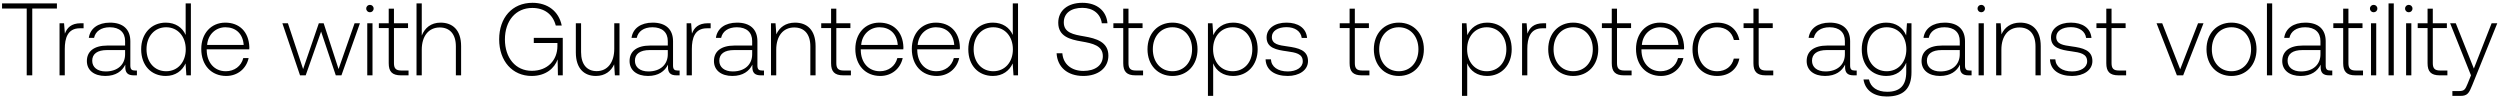
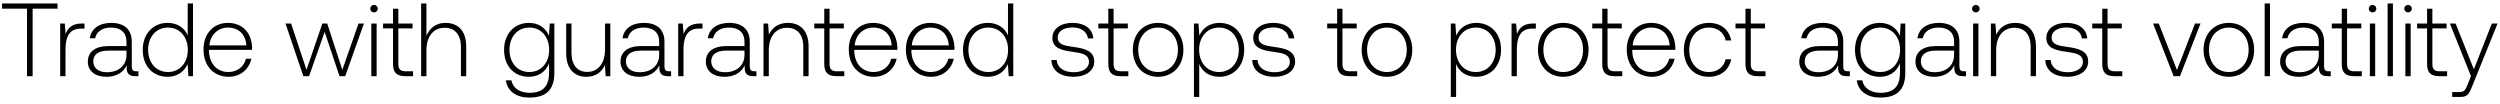
- <svg xmlns="http://www.w3.org/2000/svg" width="365" height="15" viewBox="0 0 365 15" fill="none">
-   <path d="M.3 1.25h3.6V11h.81V1.25h3.6V.5H.3v.75zm11.498 2.145c-1.41 0-2.01.675-2.325 1.515l-.12-1.515h-.66V11h.765V7.145c0-1.545.405-3.015 2.19-3.015h.555v-.735h-.405zm7.906 6.9c-.45 0-.675-.15-.675-.735V6.02c0-1.74-1.065-2.715-2.97-2.715-1.74 0-2.895.84-3.09 2.22h.765c.195-.93 1.005-1.545 2.295-1.545 1.425 0 2.235.75 2.235 2.01v.66h-2.58c-1.95 0-3 .84-3 2.265 0 1.35 1.065 2.175 2.685 2.175 1.545 0 2.46-.705 2.925-1.65v.27c-.03.9.345 1.29 1.245 1.29h.45v-.705h-.285zm-1.44-2.37c0 1.455-1.035 2.505-2.835 2.505-1.215 0-1.965-.615-1.965-1.56 0-1.005.75-1.56 2.16-1.56h2.64v.615zm8.841-2.82c-.465-1.08-1.485-1.8-2.91-1.8-2.085 0-3.585 1.59-3.585 3.885 0 2.4 1.5 3.9 3.585 3.9 1.425 0 2.415-.765 2.895-1.83l.12 1.74h.66V.5h-.765v4.605zm-2.85 5.295c-1.695 0-2.865-1.32-2.865-3.21 0-1.875 1.17-3.21 2.865-3.21 1.695 0 2.865 1.335 2.865 3.225 0 1.875-1.17 3.195-2.865 3.195zm8.774.69c1.665 0 2.94-1.08 3.27-2.61h-.78c-.3 1.185-1.304 1.92-2.55 1.92-1.695 0-2.76-1.29-2.79-3.06v-.135h6.21c0-.105.015-.225.015-.315-.075-2.265-1.47-3.585-3.51-3.585-2.084 0-3.51 1.59-3.51 3.84 0 2.385 1.485 3.945 3.645 3.945zm-2.79-4.53c.12-1.545 1.276-2.58 2.67-2.58 1.486 0 2.55.915 2.67 2.58h-5.34zM43.806 11h.825l2.25-6.39L49.025 11h.825l2.7-7.605h-.78l-2.34 6.69-2.175-6.69h-.705l-2.295 6.69-2.22-6.69h-.81L43.805 11zM54.01 1.79c.3 0 .54-.225.54-.54 0-.315-.24-.54-.54-.54-.3 0-.54.225-.54.54 0 .315.24.54.54.54zM53.62 11h.765V3.395h-.765V11zm3.133-1.77c0 1.215.495 1.77 1.785 1.77h1.11v-.705h-1.05c-.795 0-1.08-.3-1.08-1.08V4.1h2.055v-.705h-2.055v-2.13h-.765v2.13h-1.44V4.1h1.44v5.13zm7.57-5.925c-1.426 0-2.31.795-2.746 1.89V.5h-.765V11h.765V7.25c0-1.98 1.005-3.24 2.625-3.24 1.455 0 2.355.96 2.355 2.76V11h.765V6.74c0-2.4-1.275-3.435-3-3.435zm13.295 7.785c2.1 0 3.345-1.155 3.795-2.415L81.458 11h.705V5.525h-4.23v.75h3.45v.45c0 2.055-1.425 3.615-3.75 3.615-2.355 0-3.915-1.89-3.915-4.59 0-2.685 1.56-4.59 3.99-4.59 1.77 0 3 .915 3.435 2.565h.87c-.435-2.1-2.07-3.315-4.275-3.315-2.97 0-4.86 2.19-4.86 5.34 0 3.165 1.935 5.34 4.74 5.34zm12.064-3.96c0 1.995-.99 3.255-2.565 3.255-1.41 0-2.28-.96-2.28-2.775V3.395h-.765v4.26c0 2.385 1.245 3.435 2.925 3.435 1.35 0 2.235-.72 2.67-1.695L89.772 11h.675V3.395h-.765V7.13zm9.256 3.165c-.45 0-.675-.15-.675-.735V6.02c0-1.74-1.065-2.715-2.97-2.715-1.74 0-2.895.84-3.09 2.22h.765c.195-.93 1.005-1.545 2.295-1.545 1.425 0 2.235.75 2.235 2.01v.66h-2.58c-1.95 0-3 .84-3 2.265 0 1.35 1.065 2.175 2.685 2.175 1.545 0 2.46-.705 2.925-1.65v.27c-.03.9.345 1.29 1.245 1.29h.45v-.705h-.285zm-1.44-2.37c0 1.455-1.035 2.505-2.835 2.505-1.215 0-1.965-.615-1.965-1.56 0-1.005.75-1.56 2.16-1.56h2.64v.615zm5.853-4.53c-1.41 0-2.01.675-2.325 1.515l-.12-1.515h-.66V11h.765V7.145c0-1.545.405-3.015 2.19-3.015h.555v-.735h-.405zm7.906 6.9c-.45 0-.675-.15-.675-.735V6.02c0-1.74-1.065-2.715-2.97-2.715-1.74 0-2.895.84-3.09 2.22h.765c.195-.93 1.005-1.545 2.295-1.545 1.425 0 2.235.75 2.235 2.01v.66h-2.58c-1.95 0-3 .84-3 2.265 0 1.35 1.065 2.175 2.685 2.175 1.545 0 2.46-.705 2.925-1.65v.27c-.03.9.345 1.29 1.245 1.29h.45v-.705h-.285zm-1.44-2.37c0 1.455-1.035 2.505-2.835 2.505-1.215 0-1.965-.615-1.965-1.56 0-1.005.75-1.56 2.16-1.56h2.64v.615zm6.258-4.62c-1.395 0-2.295.72-2.73 1.71l-.12-1.62h-.66V11h.765V7.25c0-1.98 1.005-3.24 2.625-3.24 1.47 0 2.355.96 2.355 2.76V11h.765V6.74c0-2.4-1.275-3.435-3-3.435zm5.263 5.925c0 1.215.495 1.77 1.785 1.77h1.11v-.705h-1.05c-.795 0-1.08-.3-1.08-1.08V4.1h2.055v-.705h-2.055v-2.13h-.765v2.13h-1.44V4.1h1.44v5.13zm7.185 1.86c1.665 0 2.94-1.08 3.27-2.61h-.78c-.3 1.185-1.305 1.92-2.55 1.92-1.695 0-2.76-1.29-2.79-3.06v-.135h6.21c0-.105.015-.225.015-.315-.075-2.265-1.47-3.585-3.51-3.585-2.085 0-3.51 1.59-3.51 3.84 0 2.385 1.485 3.945 3.645 3.945zm-2.79-4.53c.12-1.545 1.275-2.58 2.67-2.58 1.485 0 2.55.915 2.67 2.58h-5.34zm11.037 4.53c1.665 0 2.94-1.08 3.27-2.61h-.78c-.3 1.185-1.305 1.92-2.55 1.92-1.695 0-2.76-1.29-2.79-3.06v-.135h6.21c0-.105.015-.225.015-.315-.075-2.265-1.47-3.585-3.51-3.585-2.085 0-3.51 1.59-3.51 3.84 0 2.385 1.485 3.945 3.645 3.945zm-2.79-4.53c.12-1.545 1.275-2.58 2.67-2.58 1.485 0 2.55.915 2.67 2.58h-5.34zm13.887-1.455c-.465-1.08-1.485-1.8-2.91-1.8-2.085 0-3.585 1.59-3.585 3.885 0 2.4 1.5 3.9 3.585 3.9 1.425 0 2.415-.765 2.895-1.83l.12 1.74h.66V.5h-.765v4.605zm-2.85 5.295c-1.695 0-2.865-1.32-2.865-3.21 0-1.875 1.17-3.21 2.865-3.21 1.695 0 2.865 1.335 2.865 3.225 0 1.875-1.17 3.195-2.865 3.195zm9.247-2.625c.105 1.98 1.545 3.315 3.9 3.315 2.205 0 3.66-1.2 3.66-2.97 0-1.995-1.77-2.505-3.51-2.805-1.605-.27-3-.54-3-2.04 0-1.365 1.065-2.13 2.715-2.13 1.575 0 2.655.885 2.835 2.25h.825c-.15-1.8-1.515-2.985-3.66-2.985-2.13 0-3.525 1.125-3.525 2.91 0 1.995 1.71 2.445 3.39 2.73 1.65.285 3.12.615 3.12 2.145 0 1.35-1.14 2.16-2.835 2.16-1.77 0-2.97-1.02-3.075-2.58h-.84zm9.73 1.455c0 1.215.495 1.77 1.785 1.77h1.11v-.705h-1.05c-.795 0-1.08-.3-1.08-1.08V4.1h2.055v-.705h-2.055v-2.13h-.765v2.13h-1.44V4.1h1.44v5.13zm7.185 1.86c2.145 0 3.66-1.59 3.66-3.9 0-2.295-1.515-3.885-3.66-3.885-2.145 0-3.645 1.59-3.645 3.885 0 2.31 1.5 3.9 3.645 3.9zm0-.69c-1.695 0-2.865-1.32-2.865-3.21 0-1.875 1.17-3.21 2.865-3.21 1.695 0 2.865 1.335 2.865 3.21 0 1.89-1.17 3.21-2.865 3.21zm8.855-7.095c-1.425 0-2.415.765-2.895 1.83l-.12-1.74h-.66V14h.765V9.245c.435 1.11 1.47 1.845 2.91 1.845 2.085 0 3.585-1.59 3.585-3.9 0-2.385-1.5-3.885-3.585-3.885zm-.06 7.095c-1.695 0-2.865-1.32-2.865-3.225 0-1.86 1.17-3.195 2.865-3.195 1.695 0 2.865 1.335 2.865 3.21 0 1.89-1.17 3.21-2.865 3.21zm4.8-1.74c.06 1.575 1.335 2.43 3.24 2.43 1.635 0 2.955-.825 2.955-2.175 0-1.605-1.41-1.92-3.045-2.145-1.185-.165-2.235-.3-2.235-1.365 0-.87.855-1.44 2.145-1.44 1.215 0 2.085.585 2.22 1.575h.78c-.135-1.485-1.35-2.235-3-2.235-1.695-.015-2.91.855-2.91 2.16 0 1.53 1.41 1.815 2.97 2.025 1.275.18 2.31.345 2.31 1.47 0 .9-.945 1.47-2.19 1.47-1.455 0-2.4-.675-2.46-1.77h-.78zm12.267.57c0 1.215.495 1.77 1.785 1.77h1.11v-.705h-1.05c-.795 0-1.08-.3-1.08-1.08V4.1h2.055v-.705h-2.055v-2.13h-.765v2.13h-1.44V4.1h1.44v5.13zm7.185 1.86c2.145 0 3.66-1.59 3.66-3.9 0-2.295-1.515-3.885-3.66-3.885-2.145 0-3.645 1.59-3.645 3.885 0 2.31 1.5 3.9 3.645 3.9zm0-.69c-1.695 0-2.865-1.32-2.865-3.21 0-1.875 1.17-3.21 2.865-3.21 1.695 0 2.865 1.335 2.865 3.21 0 1.89-1.17 3.21-2.865 3.21zm12.898-7.095c-1.425 0-2.415.765-2.895 1.83l-.12-1.74h-.66V14h.765V9.245c.435 1.11 1.47 1.845 2.91 1.845 2.085 0 3.585-1.59 3.585-3.9 0-2.385-1.5-3.885-3.585-3.885zm-.06 7.095c-1.695 0-2.865-1.32-2.865-3.225 0-1.86 1.17-3.195 2.865-3.195 1.695 0 2.865 1.335 2.865 3.21 0 1.89-1.17 3.21-2.865 3.21zm8.264-7.005c-1.41 0-2.01.675-2.325 1.515l-.12-1.515h-.66V11h.765V7.145c0-1.545.405-3.015 2.19-3.015h.555v-.735h-.405zm4.357 7.695c2.145 0 3.66-1.59 3.66-3.9 0-2.295-1.515-3.885-3.66-3.885-2.145 0-3.645 1.59-3.645 3.885 0 2.31 1.5 3.9 3.645 3.9zm0-.69c-1.695 0-2.865-1.32-2.865-3.21 0-1.875 1.17-3.21 2.865-3.21 1.695 0 2.865 1.335 2.865 3.21 0 1.89-1.17 3.21-2.865 3.21zm5.633-1.17c0 1.215.495 1.77 1.785 1.77h1.11v-.705h-1.05c-.795 0-1.08-.3-1.08-1.08V4.1h2.055v-.705h-2.055v-2.13h-.765v2.13h-1.44V4.1h1.44v5.13zm7.184 1.86c1.665 0 2.94-1.08 3.27-2.61h-.78c-.3 1.185-1.305 1.92-2.55 1.92-1.695 0-2.76-1.29-2.79-3.06v-.135h6.21c0-.105.015-.225.015-.315-.075-2.265-1.47-3.585-3.51-3.585-2.085 0-3.51 1.59-3.51 3.84 0 2.385 1.485 3.945 3.645 3.945zm-2.79-4.53c.12-1.545 1.275-2.58 2.67-2.58 1.485 0 2.55.915 2.67 2.58h-5.34zm10.992 4.53c1.725 0 2.94-.99 3.24-2.535h-.81c-.255 1.125-1.17 1.845-2.43 1.845-1.665 0-2.82-1.305-2.82-3.195s1.14-3.225 2.82-3.225c1.275 0 2.175.72 2.445 1.86h.795c-.315-1.575-1.5-2.535-3.225-2.535-2.145 0-3.615 1.59-3.615 3.9 0 2.34 1.455 3.885 3.6 3.885zm5.297-1.86c0 1.215.495 1.77 1.785 1.77h1.11v-.705h-1.05c-.795 0-1.08-.3-1.08-1.08V4.1h2.055v-.705h-2.055v-2.13h-.765v2.13h-1.44V4.1h1.44v5.13zm14.792 1.065c-.45 0-.675-.15-.675-.735V6.02c0-1.74-1.065-2.715-2.97-2.715-1.74 0-2.895.84-3.09 2.22h.765c.195-.93 1.005-1.545 2.295-1.545 1.425 0 2.235.75 2.235 2.01v.66h-2.58c-1.95 0-3 .84-3 2.265 0 1.35 1.065 2.175 2.685 2.175 1.545 0 2.46-.705 2.925-1.65v.27c-.03.9.345 1.29 1.245 1.29h.45v-.705h-.285zm-1.44-2.37c0 1.455-1.035 2.505-2.835 2.505-1.215 0-1.965-.615-1.965-1.56 0-1.005.75-1.56 2.16-1.56h2.64v.615zm8.943-2.76c-.465-1.125-1.485-1.86-2.895-1.86-2.085 0-3.585 1.575-3.585 3.885 0 2.4 1.5 3.9 3.585 3.9 1.425 0 2.43-.75 2.91-1.935v1.35c0 2.025-.96 2.895-2.79 2.895-1.425 0-2.415-.645-2.655-1.8h-.795c.24 1.62 1.545 2.49 3.39 2.49 2.46 0 3.615-1.17 3.615-3.555v-7.14h-.66l-.12 1.77zm-2.835 5.235c-1.695 0-2.865-1.32-2.865-3.21s1.17-3.21 2.865-3.21c1.695 0 2.865 1.32 2.865 3.225 0 1.875-1.17 3.195-2.865 3.195zm12.105-.105c-.45 0-.675-.15-.675-.735V6.02c0-1.74-1.065-2.715-2.97-2.715-1.74 0-2.895.84-3.09 2.22h.765c.195-.93 1.005-1.545 2.295-1.545 1.425 0 2.235.75 2.235 2.01v.66h-2.58c-1.95 0-3 .84-3 2.265 0 1.35 1.065 2.175 2.685 2.175 1.545 0 2.46-.705 2.925-1.65v.27c-.03.9.345 1.29 1.245 1.29h.45v-.705h-.285zm-1.44-2.37c0 1.455-1.035 2.505-2.835 2.505-1.215 0-1.965-.615-1.965-1.56 0-1.005.75-1.56 2.16-1.56h2.64v.615zm3.138-6.135c.3 0 .54-.225.54-.54 0-.315-.24-.54-.54-.54-.3 0-.54.225-.54.54 0 .315.24.54.54.54zm-.39 9.21h.765V3.395h-.765V11zm6.073-7.695c-1.395 0-2.295.72-2.73 1.71l-.12-1.62h-.66V11h.765V7.25c0-1.98 1.005-3.24 2.625-3.24 1.47 0 2.355.96 2.355 2.76V11h.765V6.74c0-2.4-1.275-3.435-3-3.435zm4.348 5.355c.06 1.575 1.335 2.43 3.24 2.43 1.635 0 2.955-.825 2.955-2.175 0-1.605-1.41-1.92-3.045-2.145-1.185-.165-2.235-.3-2.235-1.365 0-.87.855-1.44 2.145-1.44 1.215 0 2.085.585 2.22 1.575h.78c-.135-1.485-1.35-2.235-3-2.235-1.695-.015-2.91.855-2.91 2.16 0 1.53 1.41 1.815 2.97 2.025 1.275.18 2.31.345 2.31 1.47 0 .9-.945 1.47-2.19 1.47-1.455 0-2.4-.675-2.46-1.77h-.78zm8.225.57c0 1.215.495 1.77 1.785 1.77h1.11v-.705h-1.05c-.795 0-1.08-.3-1.08-1.08V4.1h2.055v-.705h-2.055v-2.13h-.765v2.13h-1.44V4.1h1.44v5.13zM317.827 11h.915l2.97-7.605h-.795l-2.61 6.72-2.625-6.72h-.825l2.97 7.605zm7.966.09c2.145 0 3.66-1.59 3.66-3.9 0-2.295-1.515-3.885-3.66-3.885-2.145 0-3.645 1.59-3.645 3.885 0 2.31 1.5 3.9 3.645 3.9zm0-.69c-1.695 0-2.865-1.32-2.865-3.21 0-1.875 1.17-3.21 2.865-3.21 1.695 0 2.865 1.335 2.865 3.21 0 1.89-1.17 3.21-2.865 3.21zm5.18.6h.765V.5h-.765V11zm9.254-.705c-.45 0-.675-.15-.675-.735V6.02c0-1.74-1.065-2.715-2.97-2.715-1.74 0-2.895.84-3.09 2.22h.765c.195-.93 1.005-1.545 2.295-1.545 1.425 0 2.235.75 2.235 2.01v.66h-2.58c-1.95 0-3 .84-3 2.265 0 1.35 1.065 2.175 2.685 2.175 1.545 0 2.46-.705 2.925-1.65v.27c-.03.9.345 1.29 1.245 1.29h.45v-.705h-.285zm-1.44-2.37c0 1.455-1.035 2.505-2.835 2.505-1.215 0-1.965-.615-1.965-1.56 0-1.005.75-1.56 2.16-1.56h2.64v.615zm3.318 1.305c0 1.215.495 1.77 1.785 1.77H345v-.705h-1.05c-.795 0-1.08-.3-1.08-1.08V4.1h2.055v-.705h-2.055v-2.13h-.765v2.13h-1.44V4.1h1.44v5.13zm4.449-7.44c.3 0 .54-.225.54-.54 0-.315-.24-.54-.54-.54-.3 0-.54.225-.54.54 0 .315.24.54.54.54zm-.39 9.21h.765V3.395h-.765V11zm2.563 0h.765V.5h-.765V11zm2.954-9.21c.3 0 .54-.225.54-.54 0-.315-.24-.54-.54-.54-.3 0-.54.225-.54.54 0 .315.24.54.54.54zm-.39 9.21h.765V3.395h-.765V11zm3.133-1.77c0 1.215.495 1.77 1.785 1.77h1.11v-.705h-1.05c-.795 0-1.08-.3-1.08-1.08V4.1h2.055v-.705h-2.055v-2.13h-.765v2.13h-1.44V4.1h1.44v5.13zm6.339 1.77l-.495 1.23c-.345.84-.48 1.065-1.26 1.065h-.96V14h1.17c1.02 0 1.26-.39 1.74-1.59l3.645-9.015h-.825l-2.595 6.615-2.64-6.615h-.825L360.763 11z" fill="#000" />
+ <svg xmlns="http://www.w3.org/2000/svg" width="361" height="15" viewBox="0 0 361 15" fill="none">
+   <path d="M.3 1.25h3.6V11h.81V1.25h3.6V.5H.3v.75zm11.498 2.145c-1.41 0-2.01.675-2.325 1.515l-.12-1.515h-.66V11h.765V7.145c0-1.545.405-3.015 2.19-3.015h.555v-.735h-.405zm7.906 6.9c-.45 0-.675-.15-.675-.735V6.02c0-1.74-1.065-2.715-2.97-2.715-1.74 0-2.895.84-3.09 2.22h.765c.195-.93 1.005-1.545 2.295-1.545 1.425 0 2.235.75 2.235 2.01v.66h-2.58c-1.95 0-3 .84-3 2.265 0 1.35 1.065 2.175 2.685 2.175 1.545 0 2.46-.705 2.925-1.65v.27c-.03.9.345 1.29 1.245 1.29h.45v-.705h-.285zm-1.44-2.37c0 1.455-1.035 2.505-2.835 2.505-1.215 0-1.965-.615-1.965-1.56 0-1.005.75-1.56 2.16-1.56h2.64v.615zm8.841-2.82c-.465-1.08-1.485-1.8-2.91-1.8-2.085 0-3.585 1.59-3.585 3.885 0 2.4 1.5 3.9 3.585 3.9 1.425 0 2.415-.765 2.895-1.83l.12 1.74h.66V.5h-.765v4.605zm-2.85 5.295c-1.695 0-2.865-1.32-2.865-3.21 0-1.875 1.17-3.21 2.865-3.21 1.695 0 2.865 1.335 2.865 3.225 0 1.875-1.17 3.195-2.865 3.195zm8.774.69c1.665 0 2.94-1.08 3.27-2.61h-.78c-.3 1.185-1.304 1.92-2.55 1.92-1.695 0-2.76-1.29-2.79-3.06v-.135h6.21c0-.105.015-.225.015-.315-.075-2.265-1.47-3.585-3.51-3.585-2.084 0-3.51 1.59-3.51 3.84 0 2.385 1.485 3.945 3.645 3.945zm-2.79-4.53c.12-1.545 1.276-2.58 2.67-2.58 1.486 0 2.55.915 2.67 2.58h-5.34zM43.806 11h.825l2.25-6.39L49.025 11h.825l2.7-7.605h-.78l-2.34 6.69-2.175-6.69h-.705l-2.295 6.69-2.22-6.69h-.81L43.805 11zM54.01 1.79c.3 0 .54-.225.54-.54 0-.315-.24-.54-.54-.54-.3 0-.54.225-.54.54 0 .315.24.54.54.54zM53.62 11h.765V3.395h-.765V11zm3.133-1.77c0 1.215.495 1.77 1.785 1.77h1.11v-.705h-1.05c-.795 0-1.08-.3-1.08-1.08V4.1h2.055v-.705h-2.055v-2.13h-.765v2.13h-1.44V4.1h1.44v5.13zm7.57-5.925c-1.426 0-2.31.795-2.746 1.89V.5h-.765V11h.765V7.25c0-1.98 1.005-3.24 2.625-3.24 1.455 0 2.355.96 2.355 2.76V11h.765V6.74c0-2.4-1.275-3.435-3-3.435zm14.945 1.86c-.465-1.125-1.485-1.86-2.895-1.86-2.085 0-3.585 1.575-3.585 3.885 0 2.4 1.5 3.9 3.585 3.9 1.425 0 2.43-.75 2.91-1.935v1.35c0 2.025-.96 2.895-2.79 2.895-1.425 0-2.415-.645-2.655-1.8h-.795c.24 1.62 1.545 2.49 3.39 2.49 2.46 0 3.615-1.17 3.615-3.555v-7.14h-.66l-.12 1.77zM76.433 10.4c-1.695 0-2.865-1.32-2.865-3.21s1.17-3.21 2.865-3.21c1.695 0 2.865 1.32 2.865 3.225 0 1.875-1.17 3.195-2.865 3.195zm10.934-3.27c0 1.995-.99 3.255-2.565 3.255-1.41 0-2.28-.96-2.28-2.775V3.395h-.765v4.26c0 2.385 1.245 3.435 2.925 3.435 1.35 0 2.235-.72 2.67-1.695L87.457 11h.675V3.395h-.765V7.13zm9.256 3.165c-.45 0-.675-.15-.675-.735V6.02c0-1.74-1.065-2.715-2.97-2.715-1.74 0-2.895.84-3.09 2.22h.765c.195-.93 1.005-1.545 2.295-1.545 1.425 0 2.235.75 2.235 2.01v.66h-2.58c-1.95 0-3 .84-3 2.265 0 1.35 1.065 2.175 2.685 2.175 1.545 0 2.46-.705 2.925-1.65v.27c-.03.9.345 1.29 1.245 1.29h.45v-.705h-.285zm-1.44-2.37c0 1.455-1.035 2.505-2.835 2.505-1.215 0-1.965-.615-1.965-1.56 0-1.005.75-1.56 2.16-1.56h2.64v.615zm5.853-4.53c-1.41 0-2.01.675-2.325 1.515l-.12-1.515h-.66V11h.765V7.145c0-1.545.405-3.015 2.19-3.015h.555v-.735h-.405zm7.907 6.9c-.45 0-.675-.15-.675-.735V6.02c0-1.74-1.065-2.715-2.97-2.715-1.74 0-2.895.84-3.09 2.22h.765c.195-.93 1.005-1.545 2.295-1.545 1.425 0 2.235.75 2.235 2.01v.66h-2.58c-1.95 0-3 .84-3 2.265 0 1.35 1.065 2.175 2.685 2.175 1.545 0 2.46-.705 2.925-1.65v.27c-.03.9.345 1.29 1.245 1.29h.45v-.705h-.285zm-1.44-2.37c0 1.455-1.035 2.505-2.835 2.505-1.215 0-1.965-.615-1.965-1.56 0-1.005.75-1.56 2.16-1.56h2.64v.615zm6.258-4.62c-1.395 0-2.295.72-2.73 1.71l-.12-1.62h-.66V11h.765V7.25c0-1.98 1.005-3.24 2.625-3.24 1.47 0 2.355.96 2.355 2.76V11h.765V6.74c0-2.4-1.275-3.435-3-3.435zm5.263 5.925c0 1.215.495 1.77 1.785 1.77h1.11v-.705h-1.05c-.795 0-1.08-.3-1.08-1.08V4.1h2.055v-.705h-2.055v-2.13h-.765v2.13h-1.44V4.1h1.44v5.13zm7.184 1.86c1.665 0 2.94-1.08 3.27-2.61h-.78c-.3 1.185-1.305 1.92-2.55 1.92-1.695 0-2.76-1.29-2.79-3.06v-.135h6.21c0-.105.015-.225.015-.315-.075-2.265-1.47-3.585-3.51-3.585-2.085 0-3.51 1.59-3.51 3.84 0 2.385 1.485 3.945 3.645 3.945zm-2.79-4.53c.12-1.545 1.275-2.58 2.67-2.58 1.485 0 2.55.915 2.67 2.58h-5.34zm11.037 4.53c1.665 0 2.94-1.08 3.27-2.61h-.78c-.3 1.185-1.305 1.92-2.55 1.92-1.695 0-2.76-1.29-2.79-3.06v-.135h6.21c0-.105.015-.225.015-.315-.075-2.265-1.47-3.585-3.51-3.585-2.085 0-3.51 1.59-3.51 3.84 0 2.385 1.485 3.945 3.645 3.945zm-2.79-4.53c.12-1.545 1.275-2.58 2.67-2.58 1.485 0 2.55.915 2.67 2.58h-5.34zm13.887-1.455c-.465-1.08-1.485-1.8-2.91-1.8-2.085 0-3.585 1.59-3.585 3.885 0 2.4 1.5 3.9 3.585 3.9 1.425 0 2.415-.765 2.895-1.83l.12 1.74h.66V.5h-.765v4.605zm-2.85 5.295c-1.695 0-2.865-1.32-2.865-3.21 0-1.875 1.17-3.21 2.865-3.21 1.695 0 2.865 1.335 2.865 3.225 0 1.875-1.17 3.195-2.865 3.195zm9.113-1.74c.06 1.575 1.335 2.43 3.24 2.43 1.635 0 2.955-.825 2.955-2.175 0-1.605-1.41-1.92-3.045-2.145-1.185-.165-2.235-.3-2.235-1.365 0-.87.855-1.44 2.145-1.44 1.215 0 2.085.585 2.22 1.575h.78c-.135-1.485-1.35-2.235-3-2.235-1.695-.015-2.91.855-2.91 2.16 0 1.53 1.41 1.815 2.97 2.025 1.275.18 2.31.345 2.31 1.47 0 .9-.945 1.47-2.19 1.47-1.455 0-2.4-.675-2.46-1.77h-.78zm8.224.57c0 1.215.495 1.77 1.785 1.77h1.11v-.705h-1.05c-.795 0-1.08-.3-1.08-1.08V4.1h2.055v-.705h-2.055v-2.13h-.765v2.13h-1.44V4.1h1.44v5.13zm7.185 1.86c2.145 0 3.66-1.59 3.66-3.9 0-2.295-1.515-3.885-3.66-3.885-2.145 0-3.645 1.59-3.645 3.885 0 2.31 1.5 3.9 3.645 3.9zm0-.69c-1.695 0-2.865-1.32-2.865-3.21 0-1.875 1.17-3.21 2.865-3.21 1.695 0 2.865 1.335 2.865 3.21 0 1.89-1.17 3.21-2.865 3.21zm8.855-7.095c-1.425 0-2.415.765-2.895 1.83l-.12-1.74h-.66V14h.765V9.245c.435 1.11 1.47 1.845 2.91 1.845 2.085 0 3.585-1.59 3.585-3.9 0-2.385-1.5-3.885-3.585-3.885zm-.06 7.095c-1.695 0-2.865-1.32-2.865-3.225 0-1.86 1.17-3.195 2.865-3.195 1.695 0 2.865 1.335 2.865 3.21 0 1.89-1.17 3.21-2.865 3.21zm4.8-1.74c.06 1.575 1.335 2.43 3.24 2.43 1.635 0 2.955-.825 2.955-2.175 0-1.605-1.41-1.92-3.045-2.145-1.185-.165-2.235-.3-2.235-1.365 0-.87.855-1.44 2.145-1.44 1.215 0 2.085.585 2.22 1.575h.78c-.135-1.485-1.35-2.235-3-2.235-1.695-.015-2.91.855-2.91 2.16 0 1.53 1.41 1.815 2.97 2.025 1.275.18 2.31.345 2.31 1.47 0 .9-.945 1.47-2.19 1.47-1.455 0-2.4-.675-2.46-1.77h-.78zm12.267.57c0 1.215.495 1.77 1.785 1.77h1.11v-.705h-1.05c-.795 0-1.08-.3-1.08-1.08V4.1h2.055v-.705h-2.055v-2.13h-.765v2.13h-1.44V4.1h1.44v5.13zm7.185 1.86c2.145 0 3.66-1.59 3.66-3.9 0-2.295-1.515-3.885-3.66-3.885-2.145 0-3.645 1.59-3.645 3.885 0 2.31 1.5 3.9 3.645 3.9zm0-.69c-1.695 0-2.865-1.32-2.865-3.21 0-1.875 1.17-3.21 2.865-3.21 1.695 0 2.865 1.335 2.865 3.21 0 1.89-1.17 3.21-2.865 3.21zm12.898-7.095c-1.425 0-2.415.765-2.895 1.83l-.12-1.74h-.66V14h.765V9.245c.435 1.11 1.47 1.845 2.91 1.845 2.085 0 3.585-1.59 3.585-3.9 0-2.385-1.5-3.885-3.585-3.885zm-.06 7.095c-1.695 0-2.865-1.32-2.865-3.225 0-1.86 1.17-3.195 2.865-3.195 1.695 0 2.865 1.335 2.865 3.21 0 1.89-1.17 3.21-2.865 3.21zm8.264-7.005c-1.41 0-2.01.675-2.325 1.515l-.12-1.515h-.66V11h.765V7.145c0-1.545.405-3.015 2.19-3.015h.555v-.735h-.405zm4.357 7.695c2.145 0 3.66-1.59 3.66-3.9 0-2.295-1.515-3.885-3.66-3.885-2.145 0-3.645 1.59-3.645 3.885 0 2.31 1.5 3.9 3.645 3.9zm0-.69c-1.695 0-2.865-1.32-2.865-3.21 0-1.875 1.17-3.21 2.865-3.21 1.695 0 2.865 1.335 2.865 3.21 0 1.89-1.17 3.21-2.865 3.21zm5.633-1.17c0 1.215.495 1.77 1.785 1.77h1.11v-.705h-1.05c-.795 0-1.08-.3-1.08-1.08V4.1h2.055v-.705h-2.055v-2.13h-.765v2.13h-1.44V4.1h1.44v5.13zm7.184 1.86c1.665 0 2.94-1.08 3.27-2.61h-.78c-.3 1.185-1.305 1.92-2.55 1.92-1.695 0-2.76-1.29-2.79-3.06v-.135h6.21c0-.105.015-.225.015-.315-.075-2.265-1.47-3.585-3.51-3.585-2.085 0-3.51 1.59-3.51 3.84 0 2.385 1.485 3.945 3.645 3.945zm-2.79-4.53c.12-1.545 1.275-2.58 2.67-2.58 1.485 0 2.55.915 2.67 2.58h-5.34zm10.992 4.53c1.725 0 2.94-.99 3.24-2.535h-.81c-.255 1.125-1.17 1.845-2.43 1.845-1.665 0-2.82-1.305-2.82-3.195s1.14-3.225 2.82-3.225c1.275 0 2.175.72 2.445 1.86h.795c-.315-1.575-1.5-2.535-3.225-2.535-2.145 0-3.615 1.59-3.615 3.9 0 2.34 1.455 3.885 3.6 3.885zm5.297-1.86c0 1.215.495 1.77 1.785 1.77h1.11v-.705h-1.05c-.795 0-1.08-.3-1.08-1.08V4.1h2.055v-.705h-2.055v-2.13h-.765v2.13h-1.44V4.1h1.44v5.13zm14.792 1.065c-.45 0-.675-.15-.675-.735V6.02c0-1.74-1.065-2.715-2.97-2.715-1.74 0-2.895.84-3.09 2.22h.765c.195-.93 1.005-1.545 2.295-1.545 1.425 0 2.235.75 2.235 2.01v.66h-2.58c-1.95 0-3 .84-3 2.265 0 1.35 1.065 2.175 2.685 2.175 1.545 0 2.46-.705 2.925-1.65v.27c-.03.9.345 1.29 1.245 1.29h.45v-.705h-.285zm-1.44-2.37c0 1.455-1.035 2.505-2.835 2.505-1.215 0-1.965-.615-1.965-1.56 0-1.005.75-1.56 2.16-1.56h2.64v.615zm8.943-2.76c-.465-1.125-1.485-1.86-2.895-1.86-2.085 0-3.585 1.575-3.585 3.885 0 2.4 1.5 3.9 3.585 3.9 1.425 0 2.43-.75 2.91-1.935v1.35c0 2.025-.96 2.895-2.79 2.895-1.425 0-2.415-.645-2.655-1.8h-.795c.24 1.62 1.545 2.49 3.39 2.49 2.46 0 3.615-1.17 3.615-3.555v-7.14h-.66l-.12 1.77zm-2.835 5.235c-1.695 0-2.865-1.32-2.865-3.21s1.17-3.21 2.865-3.21c1.695 0 2.865 1.32 2.865 3.225 0 1.875-1.17 3.195-2.865 3.195zm12.105-.105c-.45 0-.675-.15-.675-.735V6.02c0-1.74-1.065-2.715-2.97-2.715-1.74 0-2.895.84-3.09 2.22h.765c.195-.93 1.005-1.545 2.295-1.545 1.425 0 2.235.75 2.235 2.01v.66h-2.58c-1.95 0-3 .84-3 2.265 0 1.35 1.065 2.175 2.685 2.175 1.545 0 2.46-.705 2.925-1.65v.27c-.03.9.345 1.29 1.245 1.29h.45v-.705h-.285zm-1.44-2.37c0 1.455-1.035 2.505-2.835 2.505-1.215 0-1.965-.615-1.965-1.56 0-1.005.75-1.56 2.16-1.56h2.64v.615zm3.138-6.135c.3 0 .54-.225.54-.54 0-.315-.24-.54-.54-.54-.3 0-.54.225-.54.54 0 .315.24.54.54.54zm-.39 9.21h.765V3.395h-.765V11zm6.073-7.695c-1.395 0-2.295.72-2.73 1.71l-.12-1.62h-.66V11h.765V7.25c0-1.98 1.005-3.24 2.625-3.24 1.47 0 2.355.96 2.355 2.76V11h.765V6.74c0-2.4-1.275-3.435-3-3.435zm4.348 5.355c.06 1.575 1.335 2.43 3.24 2.43 1.635 0 2.955-.825 2.955-2.175 0-1.605-1.41-1.92-3.045-2.145-1.185-.165-2.235-.3-2.235-1.365 0-.87.855-1.44 2.145-1.44 1.215 0 2.085.585 2.22 1.575h.78c-.135-1.485-1.35-2.235-3-2.235-1.695-.015-2.91.855-2.91 2.16 0 1.53 1.41 1.815 2.97 2.025 1.275.18 2.31.345 2.31 1.47 0 .9-.945 1.47-2.19 1.47-1.455 0-2.4-.675-2.46-1.77h-.78zm8.225.57c0 1.215.495 1.77 1.785 1.77h1.11v-.705h-1.05c-.795 0-1.08-.3-1.08-1.08V4.1h2.055v-.705h-2.055v-2.13h-.765v2.13h-1.44V4.1h1.44v5.13zM313.872 11h.915l2.97-7.605h-.795l-2.61 6.72-2.625-6.72h-.825l2.97 7.605zm7.966.09c2.145 0 3.66-1.59 3.66-3.9 0-2.295-1.515-3.885-3.66-3.885-2.145 0-3.645 1.59-3.645 3.885 0 2.31 1.5 3.9 3.645 3.9zm0-.69c-1.695 0-2.865-1.32-2.865-3.21 0-1.875 1.17-3.21 2.865-3.21 1.695 0 2.865 1.335 2.865 3.21 0 1.89-1.17 3.21-2.865 3.21zm5.18.6h.765V.5h-.765V11zm9.254-.705c-.45 0-.675-.15-.675-.735V6.02c0-1.74-1.065-2.715-2.97-2.715-1.74 0-2.895.84-3.09 2.22h.765c.195-.93 1.005-1.545 2.295-1.545 1.425 0 2.235.75 2.235 2.01v.66h-2.58c-1.95 0-3 .84-3 2.265 0 1.35 1.065 2.175 2.685 2.175 1.545 0 2.46-.705 2.925-1.65v.27c-.03.9.345 1.29 1.245 1.29h.45v-.705h-.285zm-1.44-2.37c0 1.455-1.035 2.505-2.835 2.505-1.215 0-1.965-.615-1.965-1.56 0-1.005.75-1.56 2.16-1.56h2.64v.615zm3.318 1.305c0 1.215.495 1.77 1.785 1.77h1.11v-.705h-1.05c-.795 0-1.08-.3-1.08-1.08V4.1h2.055v-.705h-2.055v-2.13h-.765v2.13h-1.44V4.1h1.44v5.13zm4.449-7.44c.3 0 .54-.225.54-.54 0-.315-.24-.54-.54-.54-.3 0-.54.225-.54.54 0 .315.24.54.54.54zm-.39 9.21h.765V3.395h-.765V11zm2.563 0h.765V.5h-.765V11zm2.954-9.21c.3 0 .54-.225.54-.54 0-.315-.24-.54-.54-.54-.3 0-.54.225-.54.54 0 .315.24.54.54.54zm-.39 9.21h.765V3.395h-.765V11zm3.133-1.77c0 1.215.495 1.77 1.785 1.77h1.11v-.705h-1.05c-.795 0-1.08-.3-1.08-1.08V4.1h2.055v-.705h-2.055v-2.13h-.765v2.13h-1.44V4.1h1.44v5.13zm6.339 1.77l-.495 1.23c-.345.84-.48 1.065-1.26 1.065h-.96V14h1.17c1.02 0 1.26-.39 1.74-1.59l3.645-9.015h-.825l-2.595 6.615-2.64-6.615h-.825L356.808 11z" fill="#000" />
</svg>
